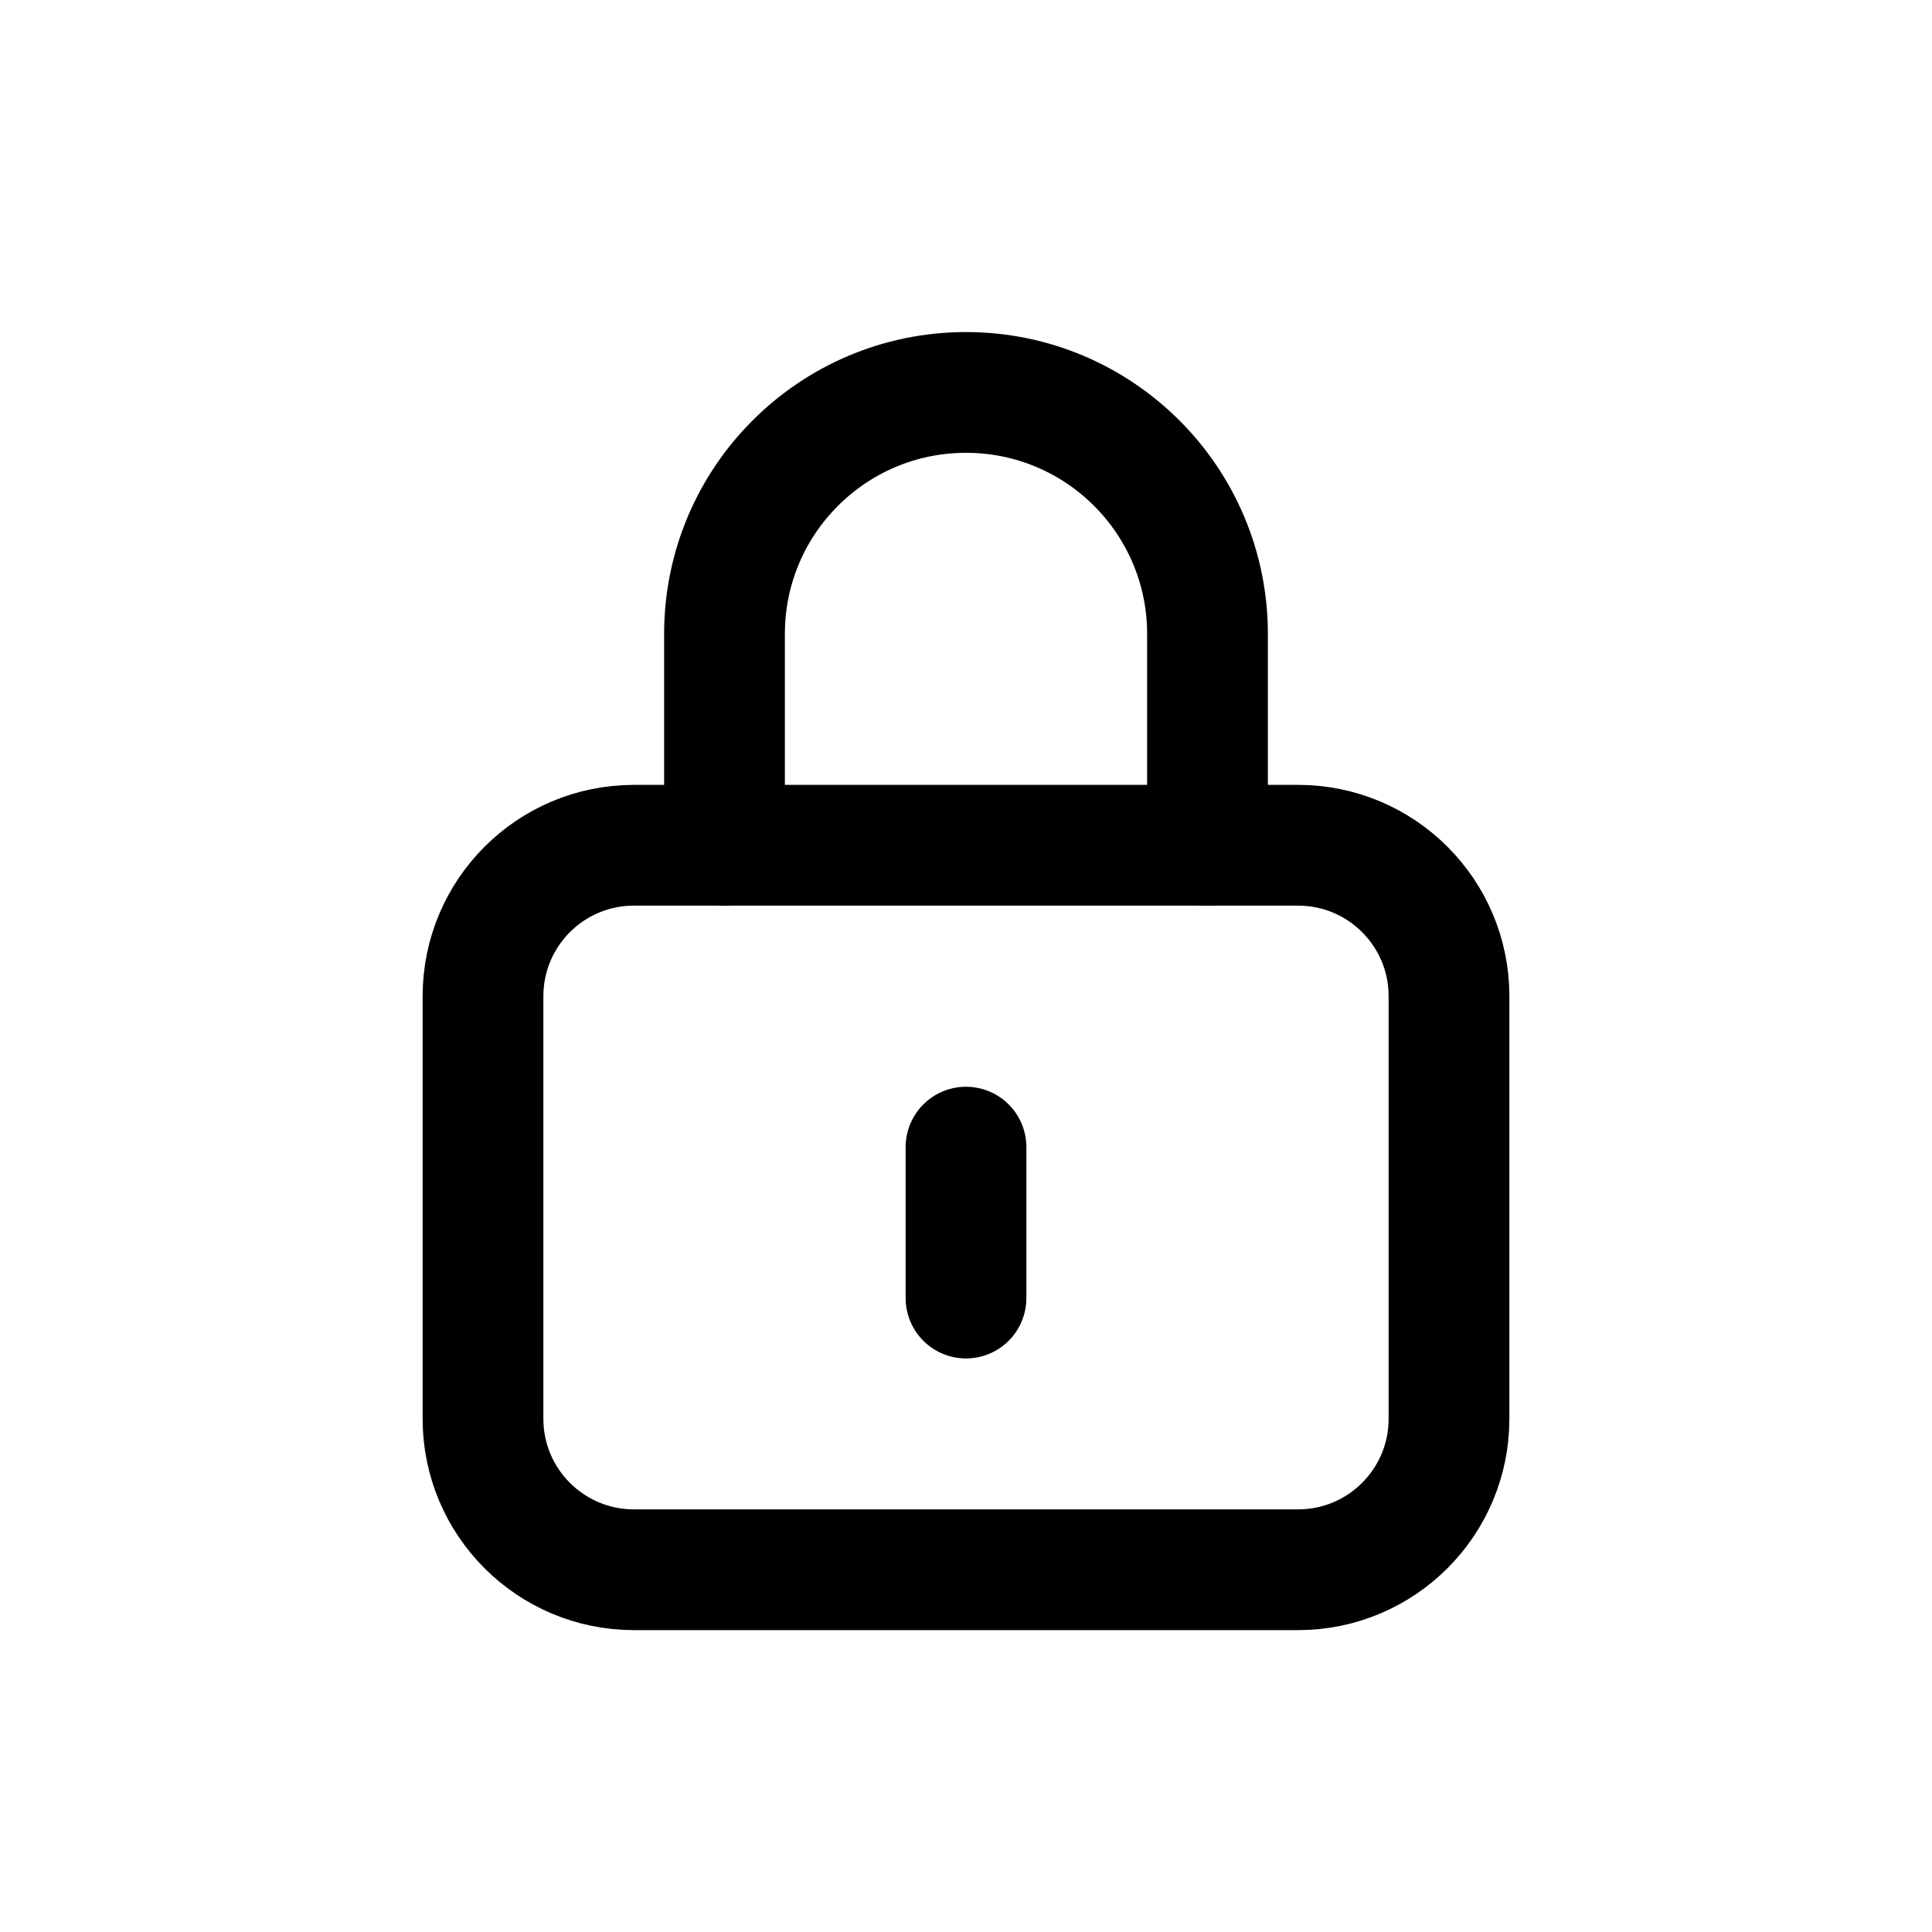
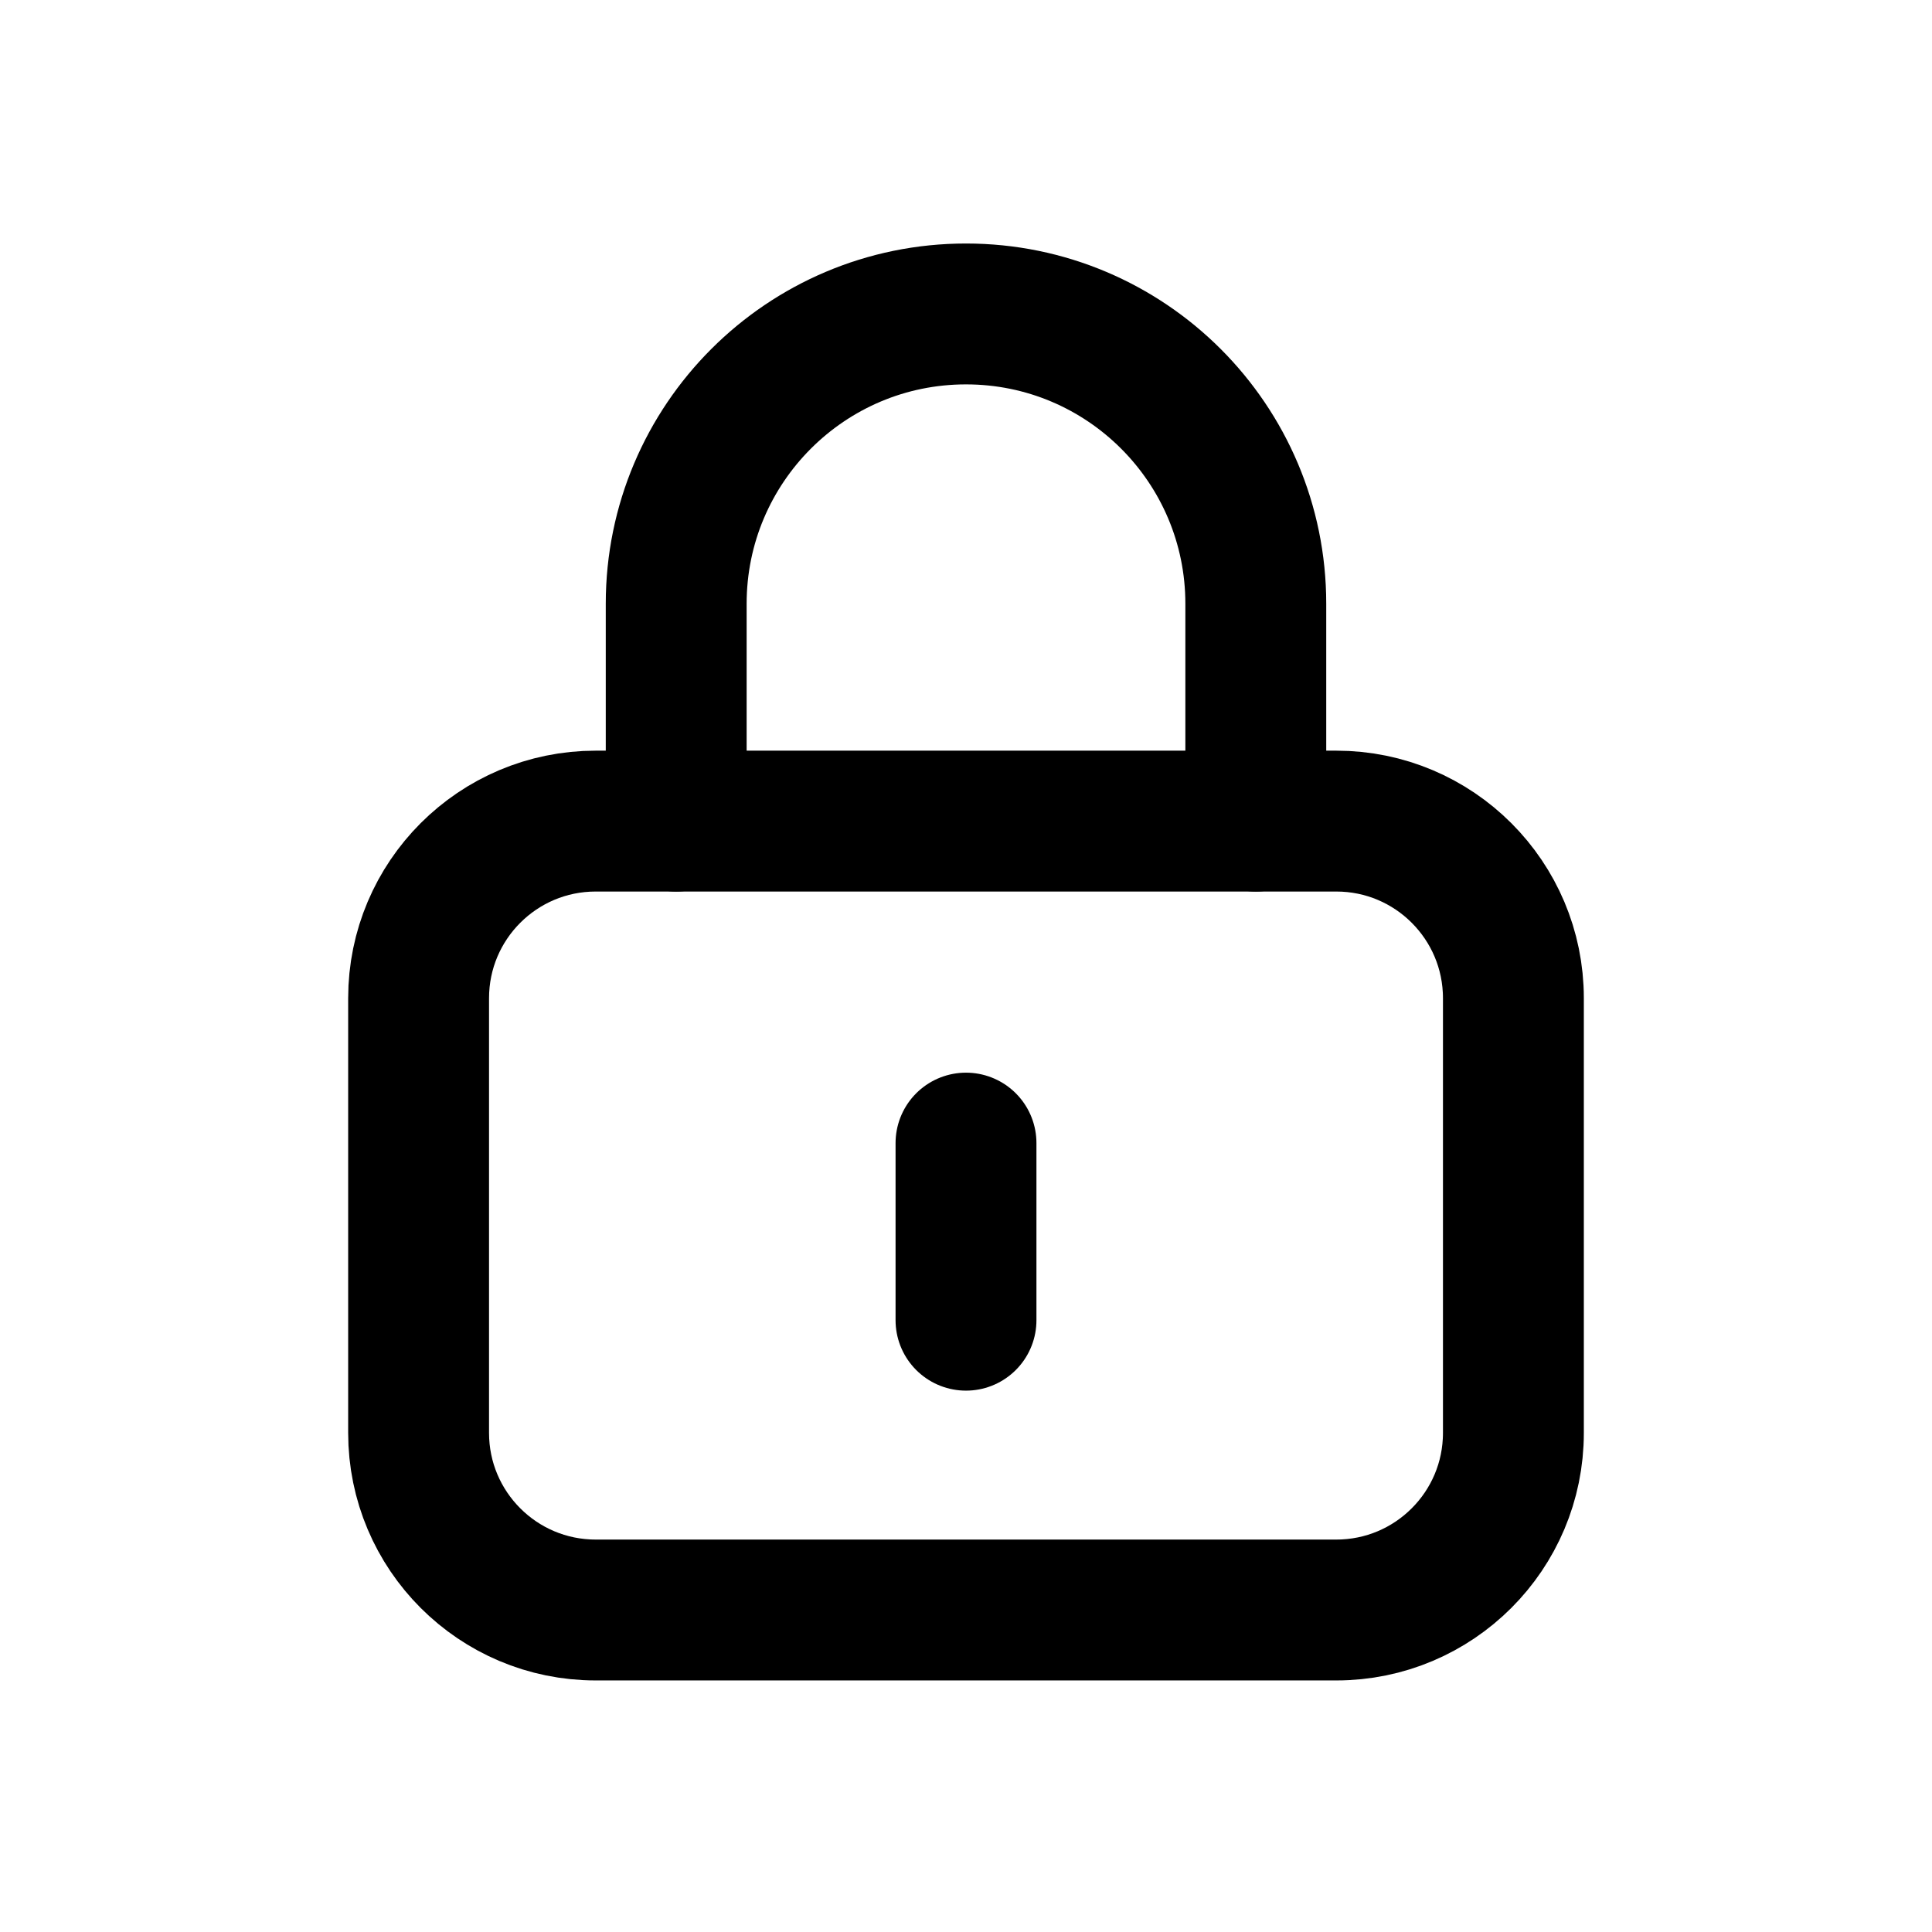
- <svg xmlns="http://www.w3.org/2000/svg" viewBox="0 0 64 64" fill="none" aria-hidden="true">
-   <g stroke="currentColor" stroke-width="4" stroke-linecap="round" stroke-linejoin="round">
-     <rect x="16" y="28" width="32" height="24" rx="5" />
-     <path d="M24 28v-7a8 8 0 0 1 16 0v7" />
-     <path d="M32 38v5" />
+ <svg xmlns="http://www.w3.org/2000/svg" viewBox="0 0 24 24" fill="none" aria-hidden="true">
+   <g stroke="currentColor" stroke-width="1.75" stroke-linecap="round" stroke-linejoin="round">
+     <rect x="5.2" y="10.2" width="13.6" height="9.8" rx="2.2" />
+     <path d="M8.4 10.2V7.5a3.6 3.6 0 0 1 7.2 0v2.7" />
+     <path d="M12 14.2v2.2" />
  </g>
</svg>
